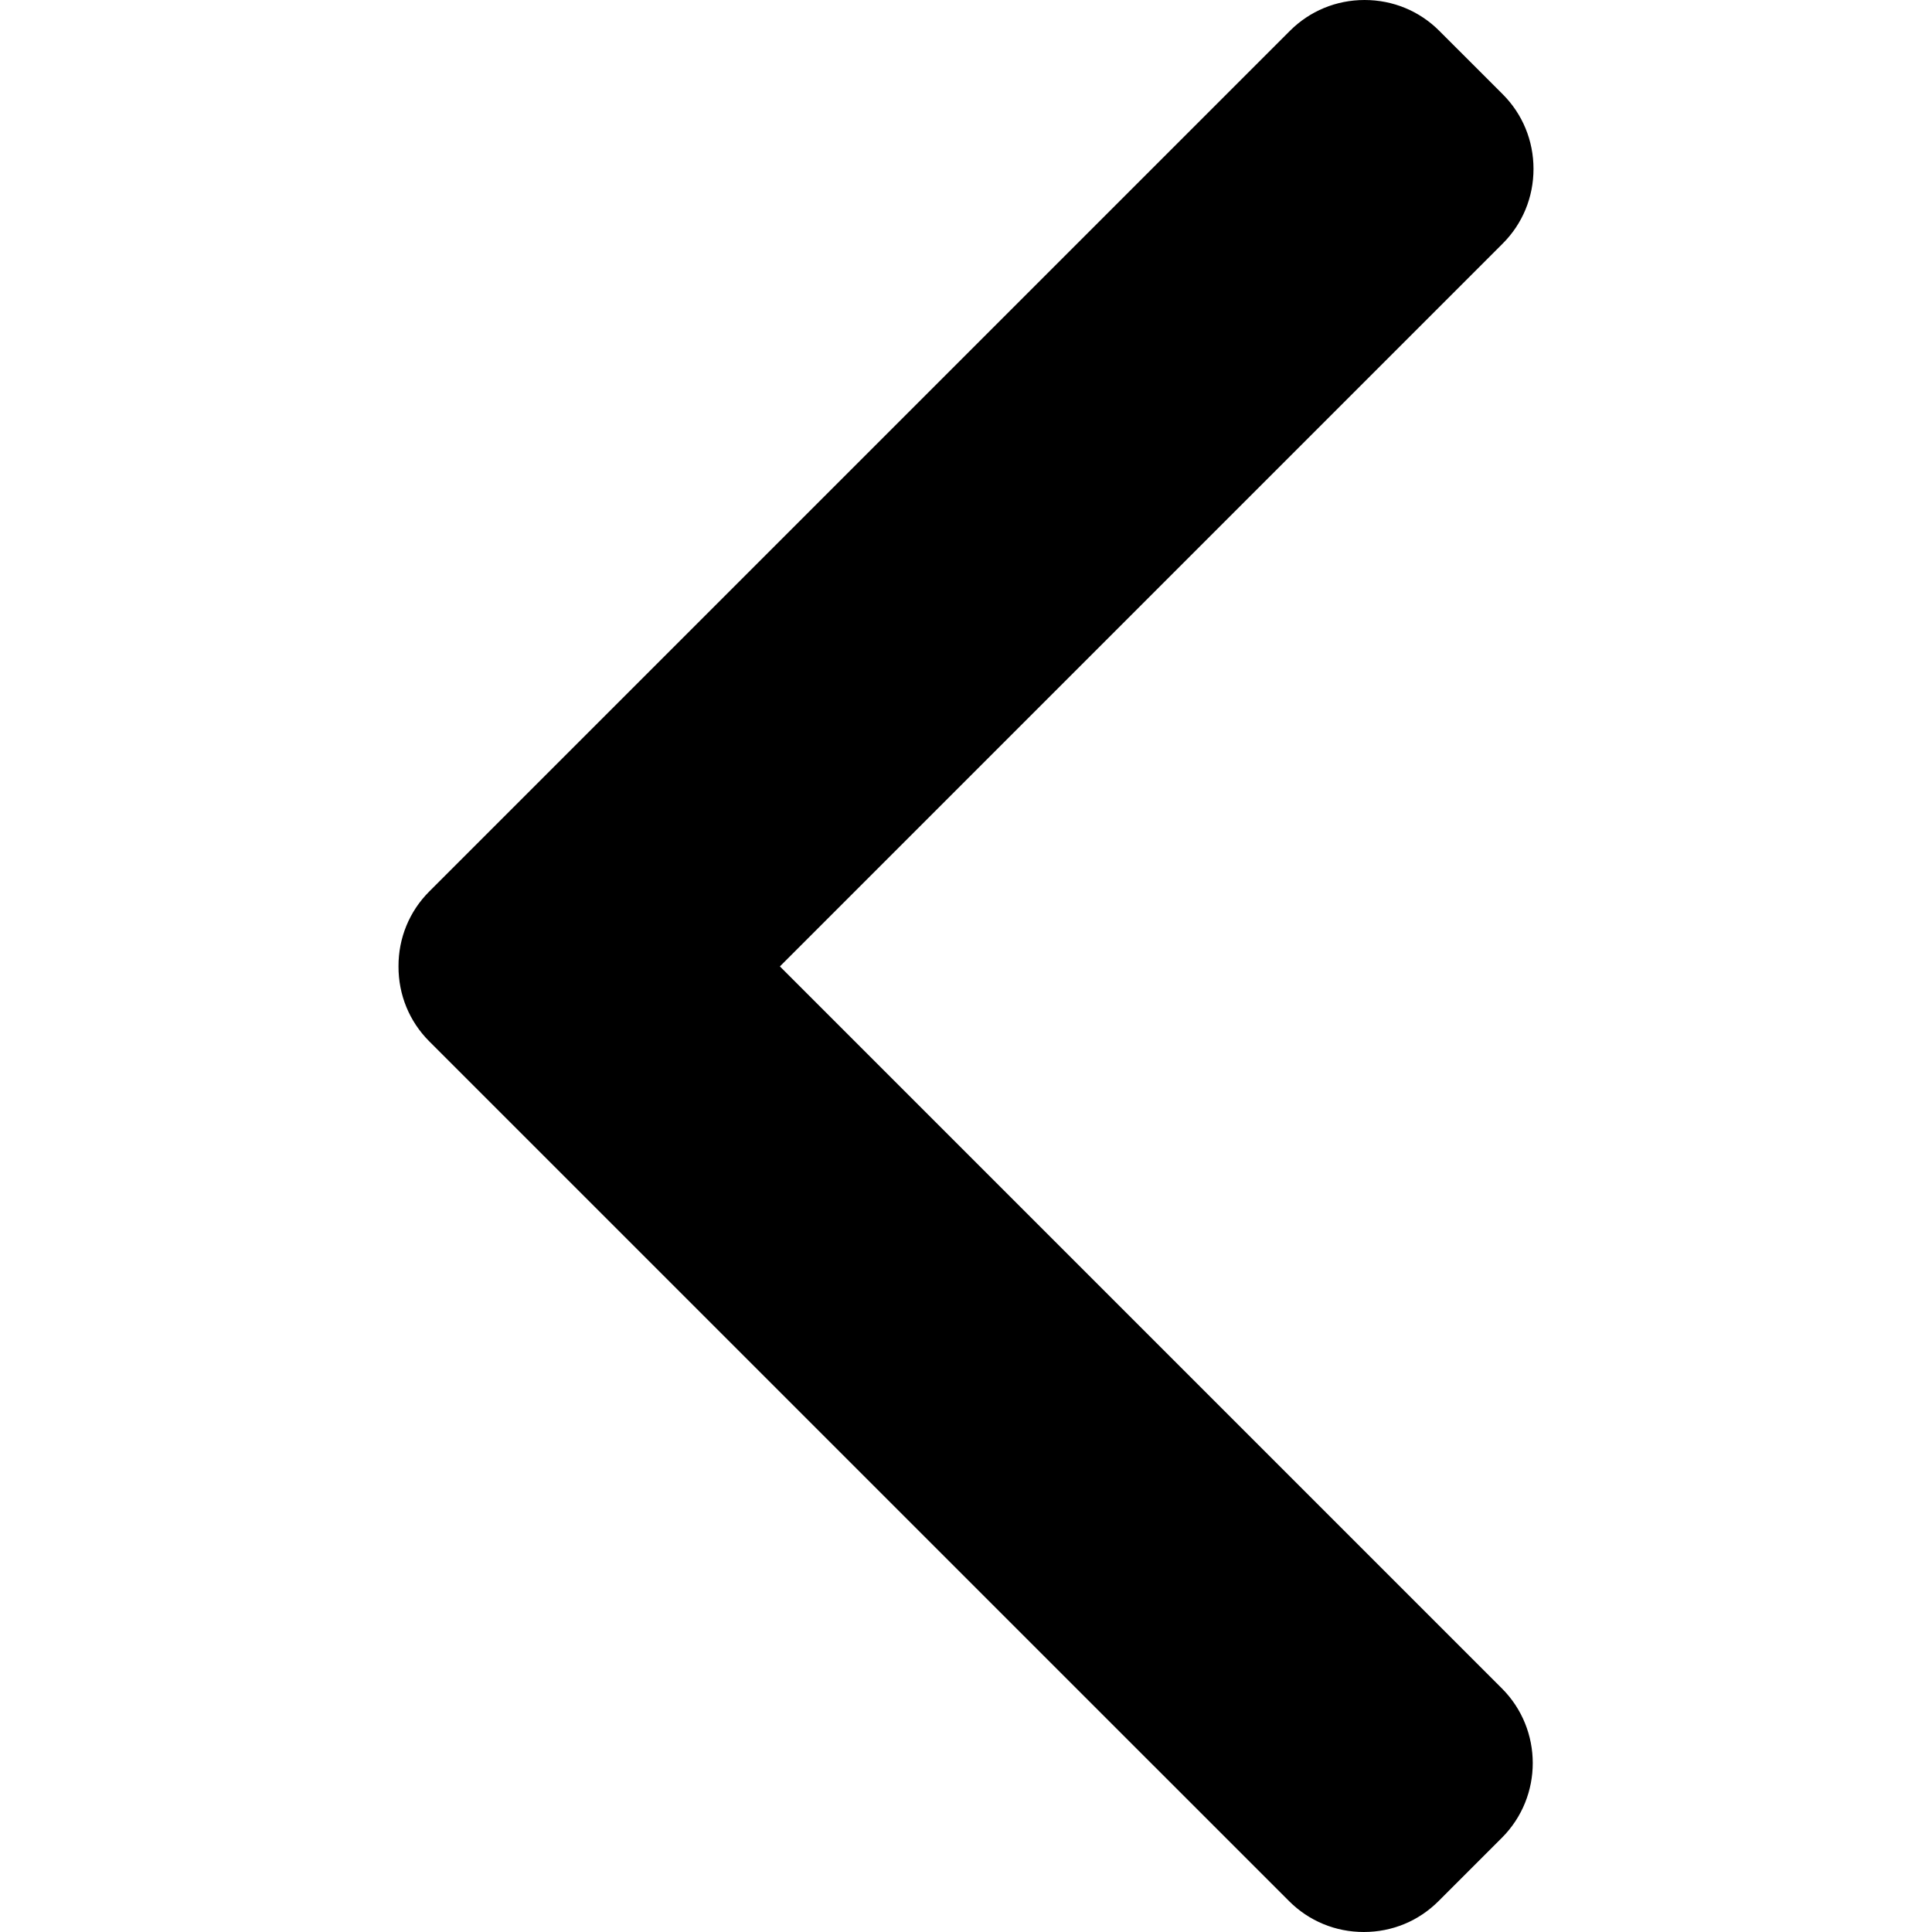
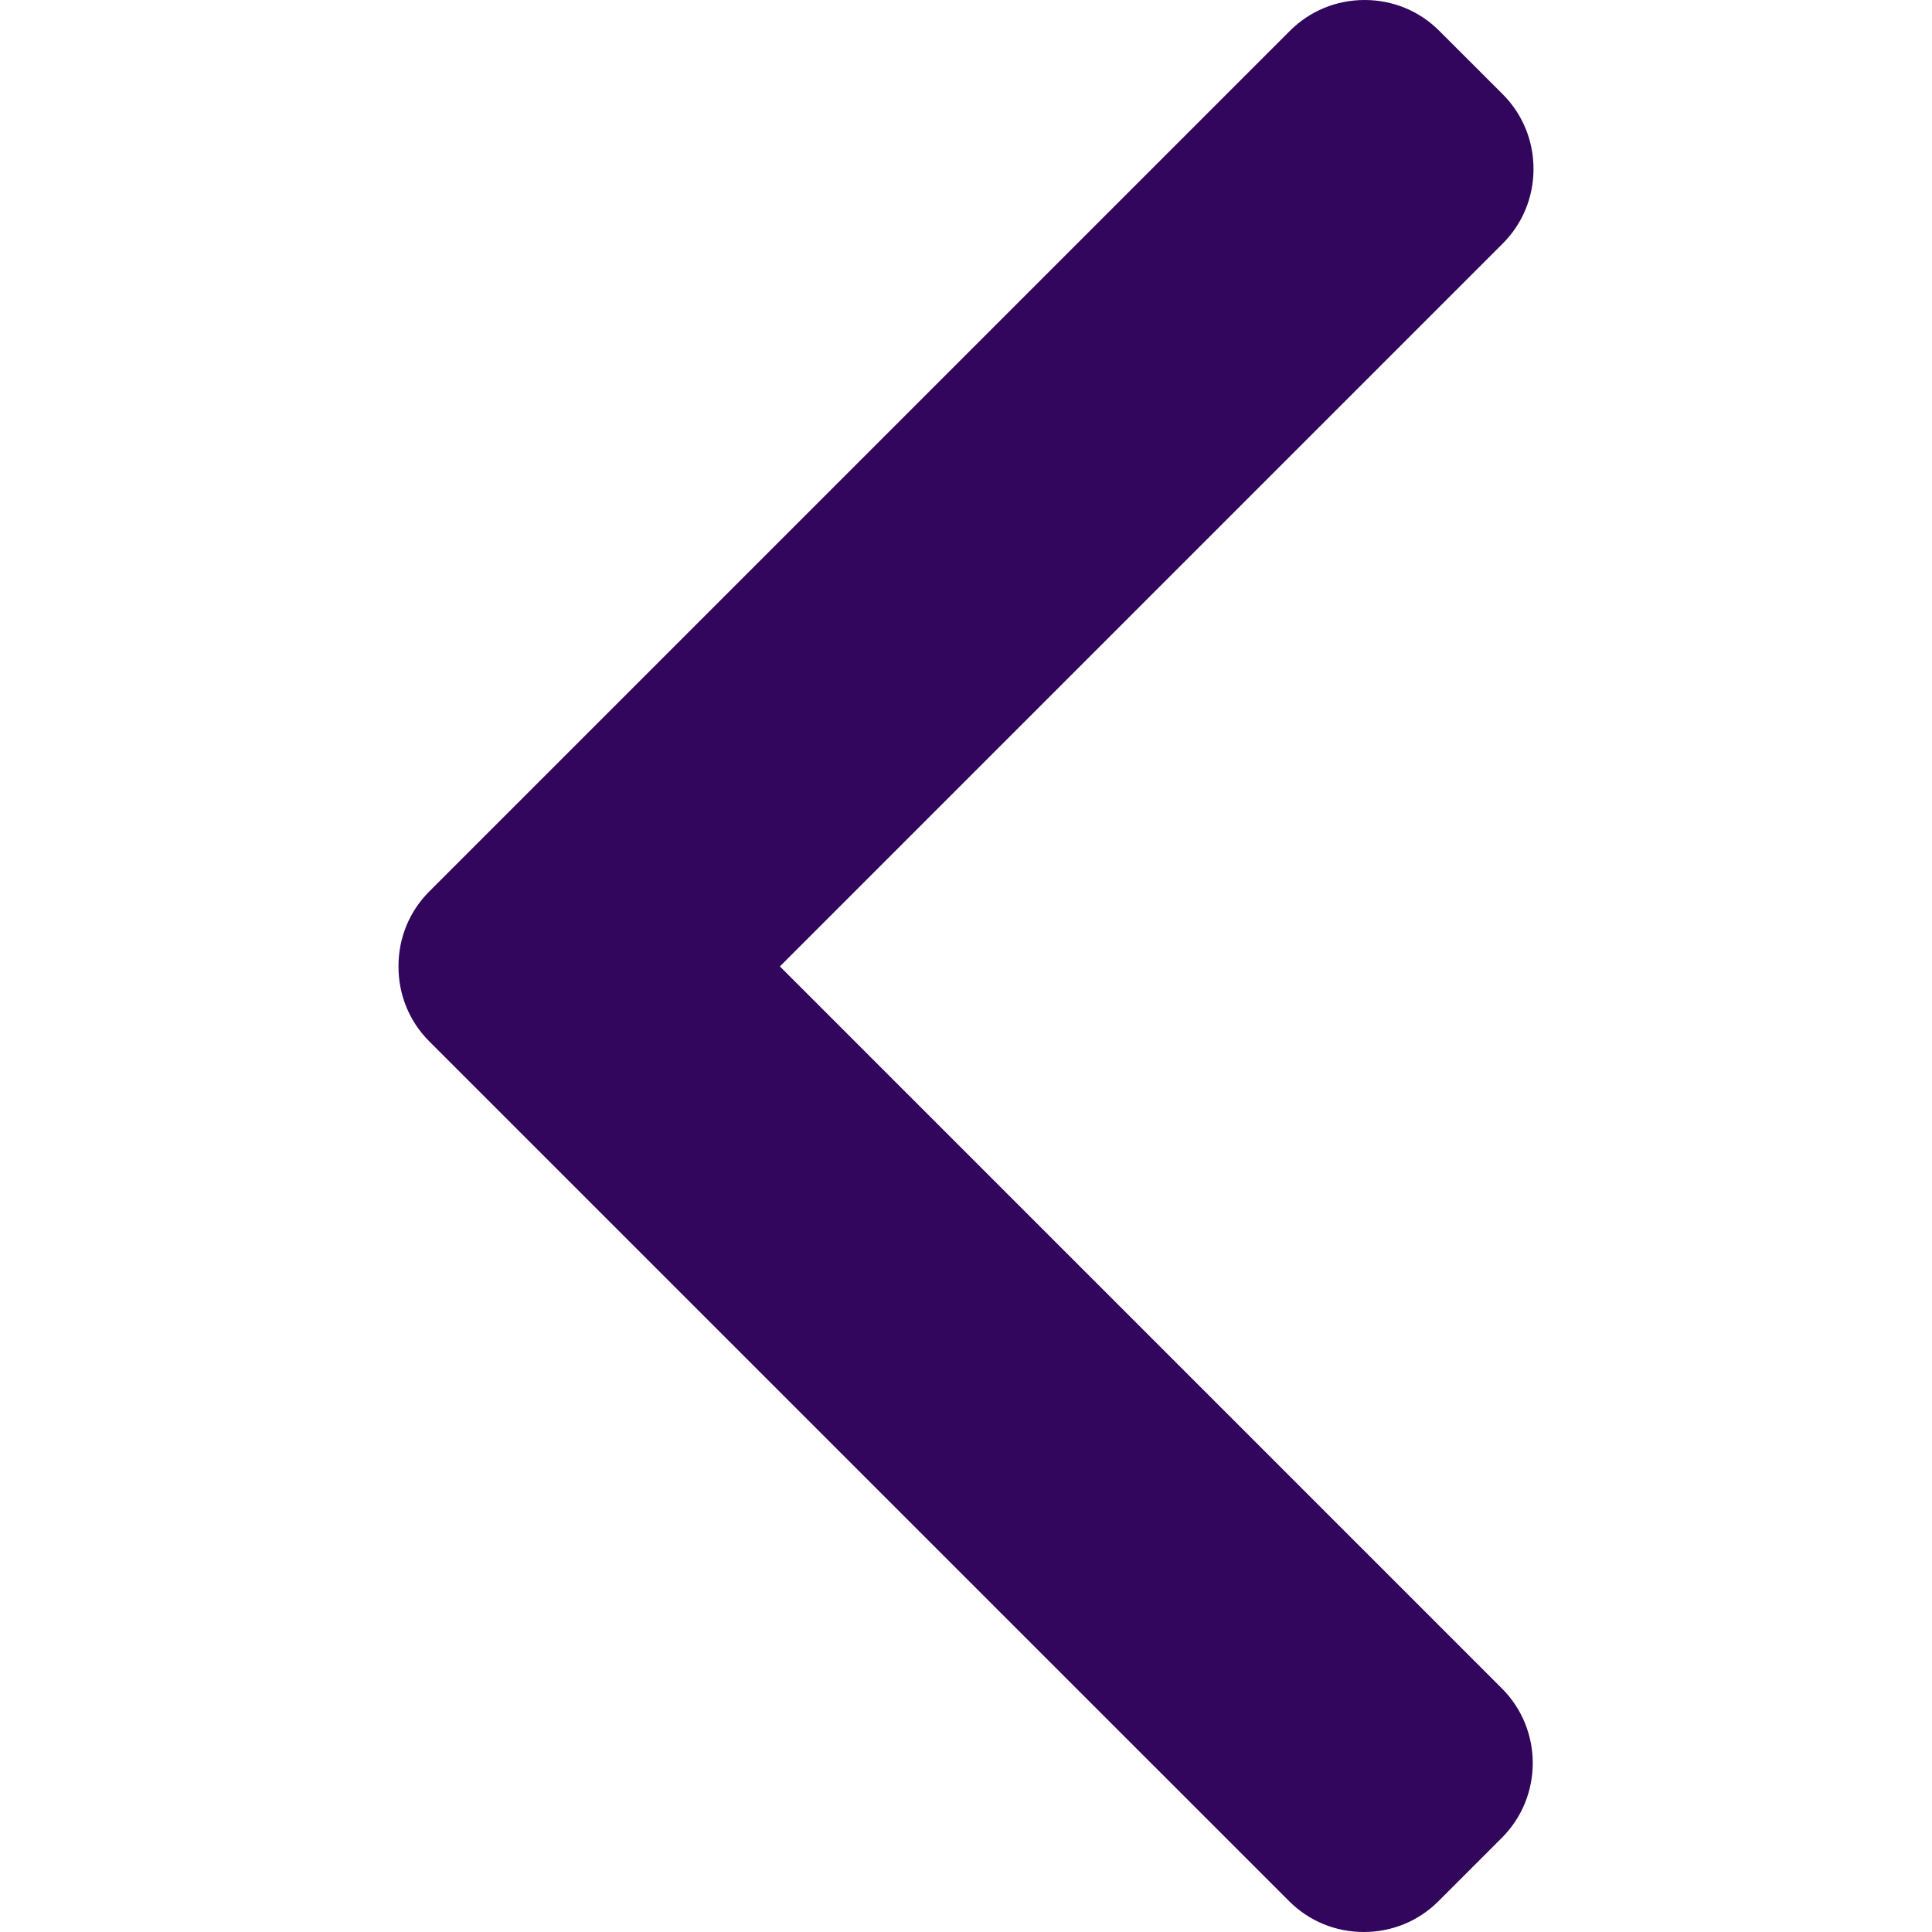
<svg xmlns="http://www.w3.org/2000/svg" version="1.1" id="Layer_1" x="0" y="0" viewBox="0 0 492 492" xml:space="preserve" width="512" height="512">
-   <path d="M198.608 246.104L382.664 62.04c5.068-5.056 7.856-11.816 7.856-19.024 0-7.212-2.788-13.968-7.856-19.032l-16.128-16.12C361.476 2.792 354.712 0 347.504 0s-13.964 2.792-19.028 7.864L109.328 227.008c-5.084 5.08-7.868 11.868-7.848 19.084-.02 7.248 2.76 14.028 7.848 19.112l218.944 218.932c5.064 5.072 11.82 7.864 19.032 7.864 7.208 0 13.964-2.792 19.032-7.864l16.124-16.12c10.492-10.492 10.492-27.572 0-38.06L198.608 246.104z" fill="#000" />
+   <path d="M198.608 246.104L382.664 62.04c5.068-5.056 7.856-11.816 7.856-19.024 0-7.212-2.788-13.968-7.856-19.032l-16.128-16.12C361.476 2.792 354.712 0 347.504 0s-13.964 2.792-19.028 7.864L109.328 227.008c-5.084 5.08-7.868 11.868-7.848 19.084-.02 7.248 2.76 14.028 7.848 19.112l218.944 218.932c5.064 5.072 11.82 7.864 19.032 7.864 7.208 0 13.964-2.792 19.032-7.864l16.124-16.12c10.492-10.492 10.492-27.572 0-38.06L198.608 246.104z" fill="#31065c" />
</svg>
